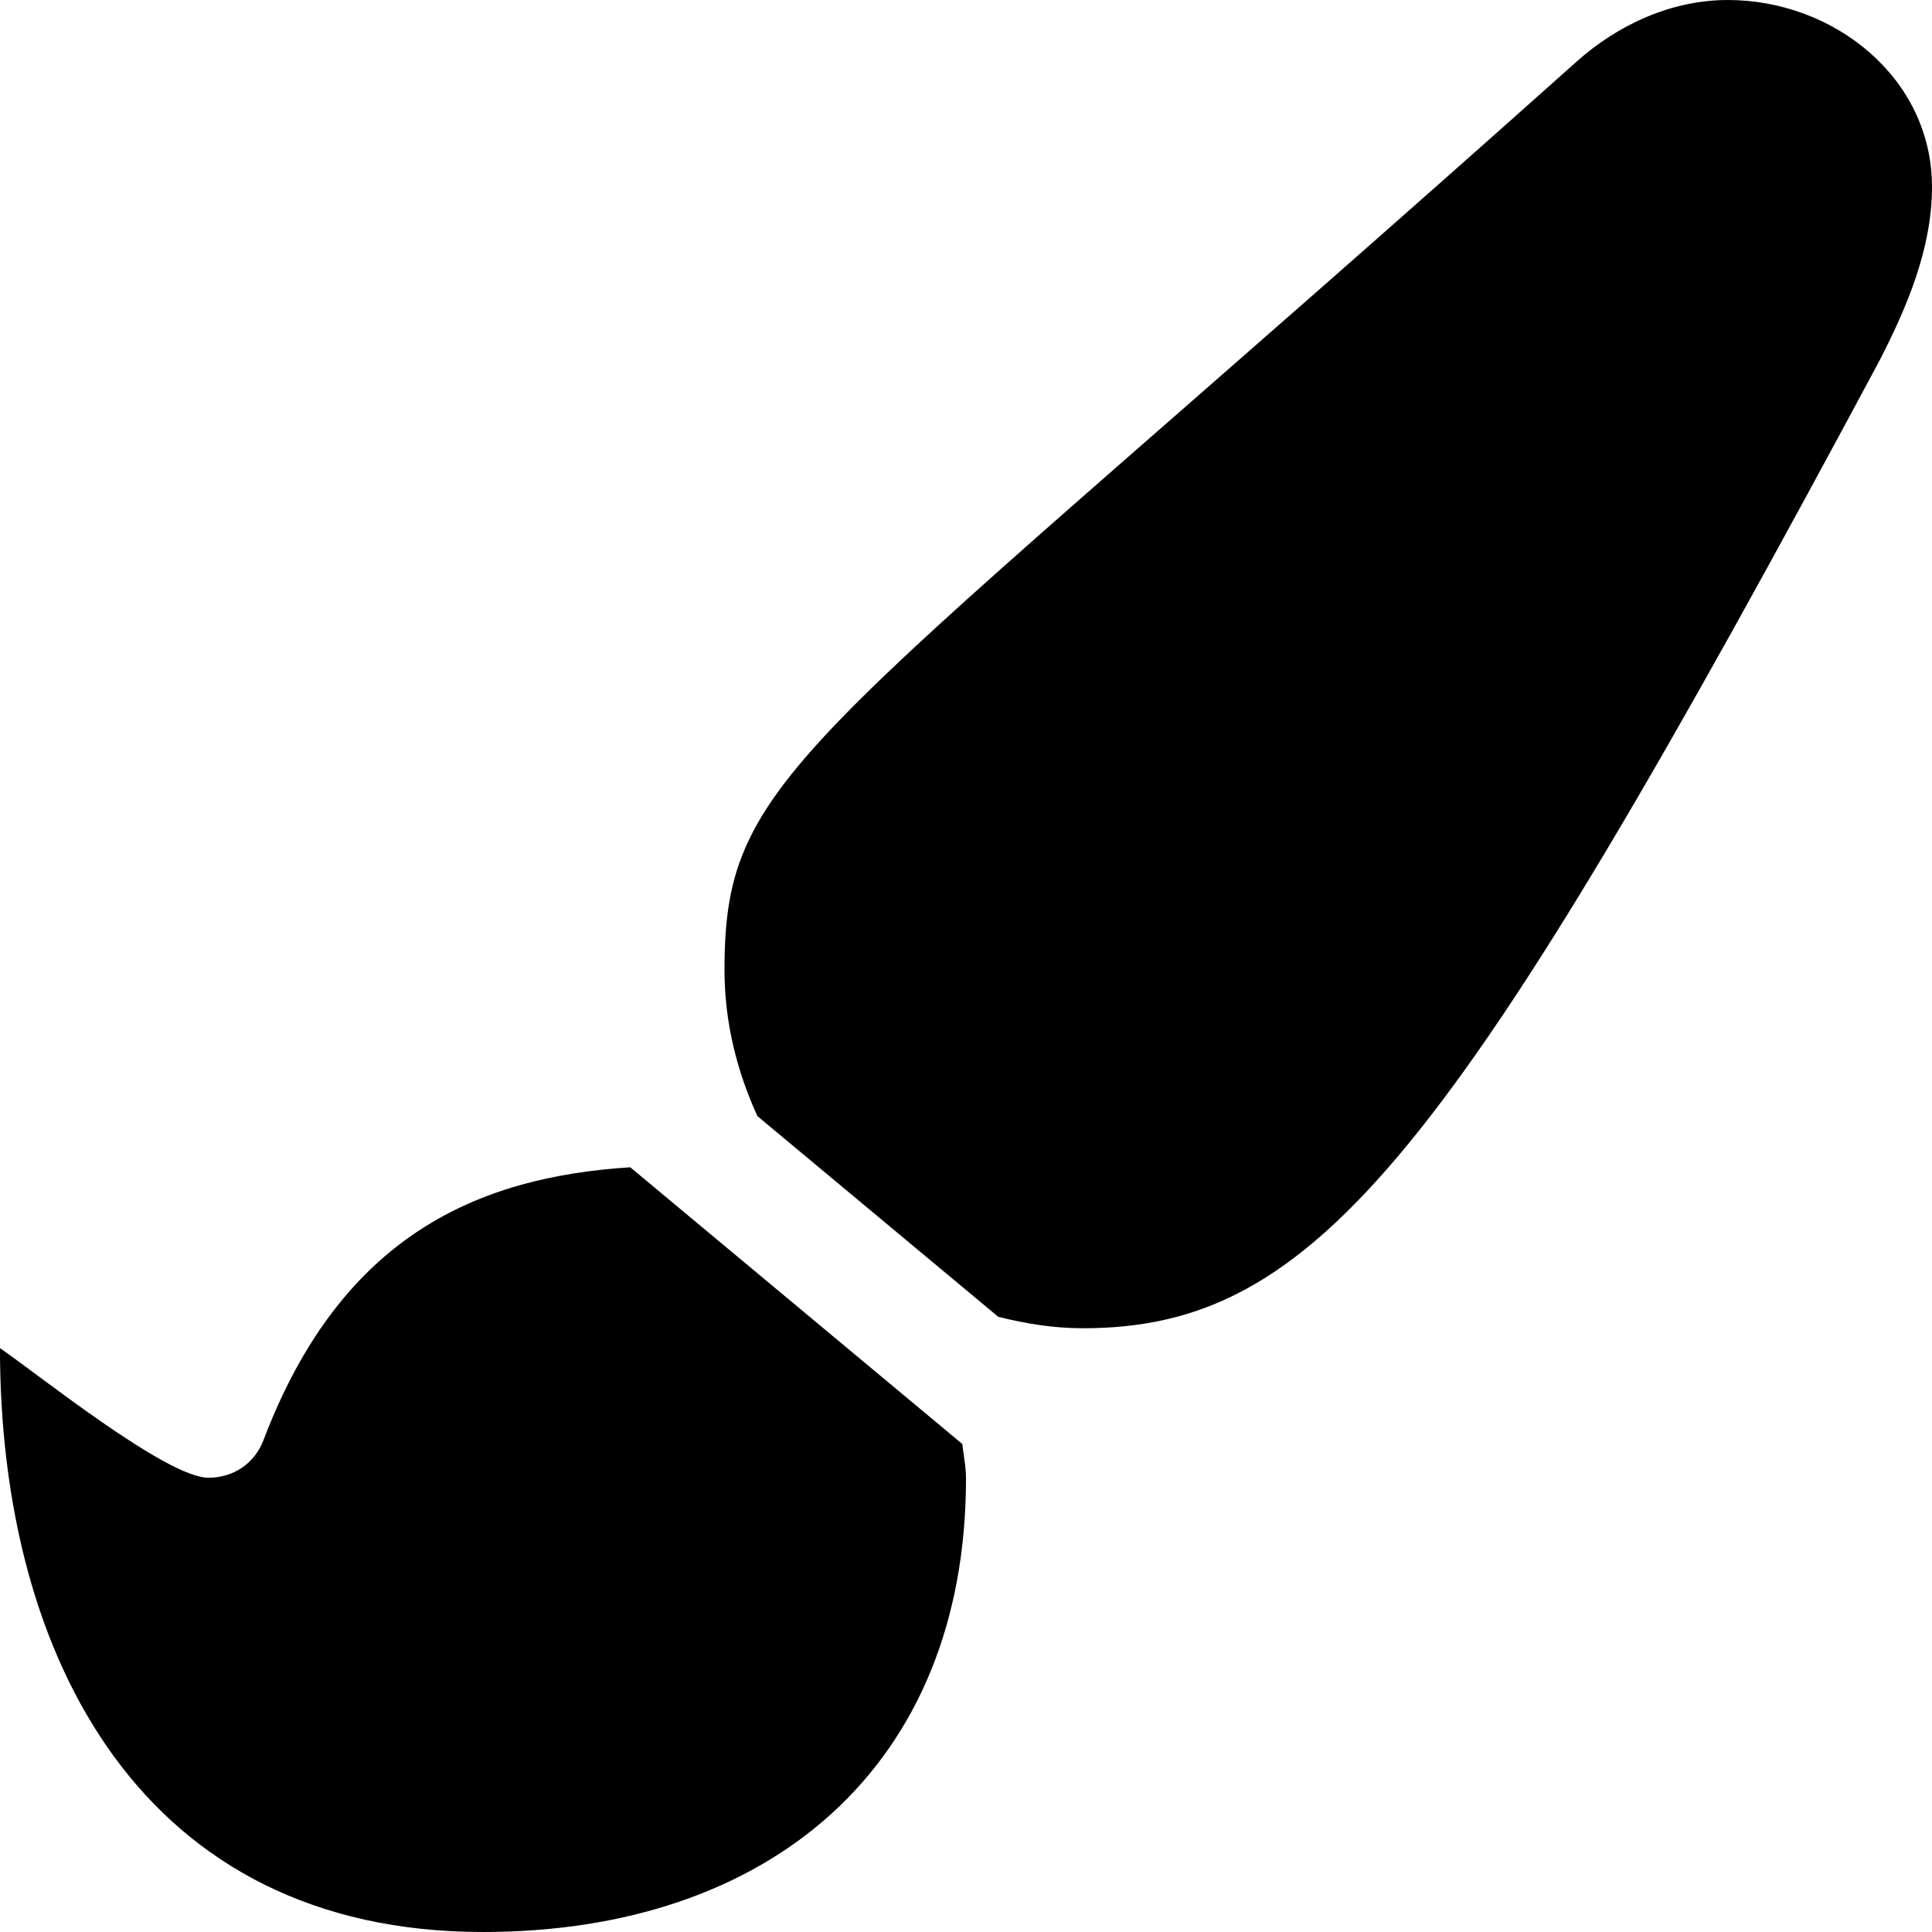
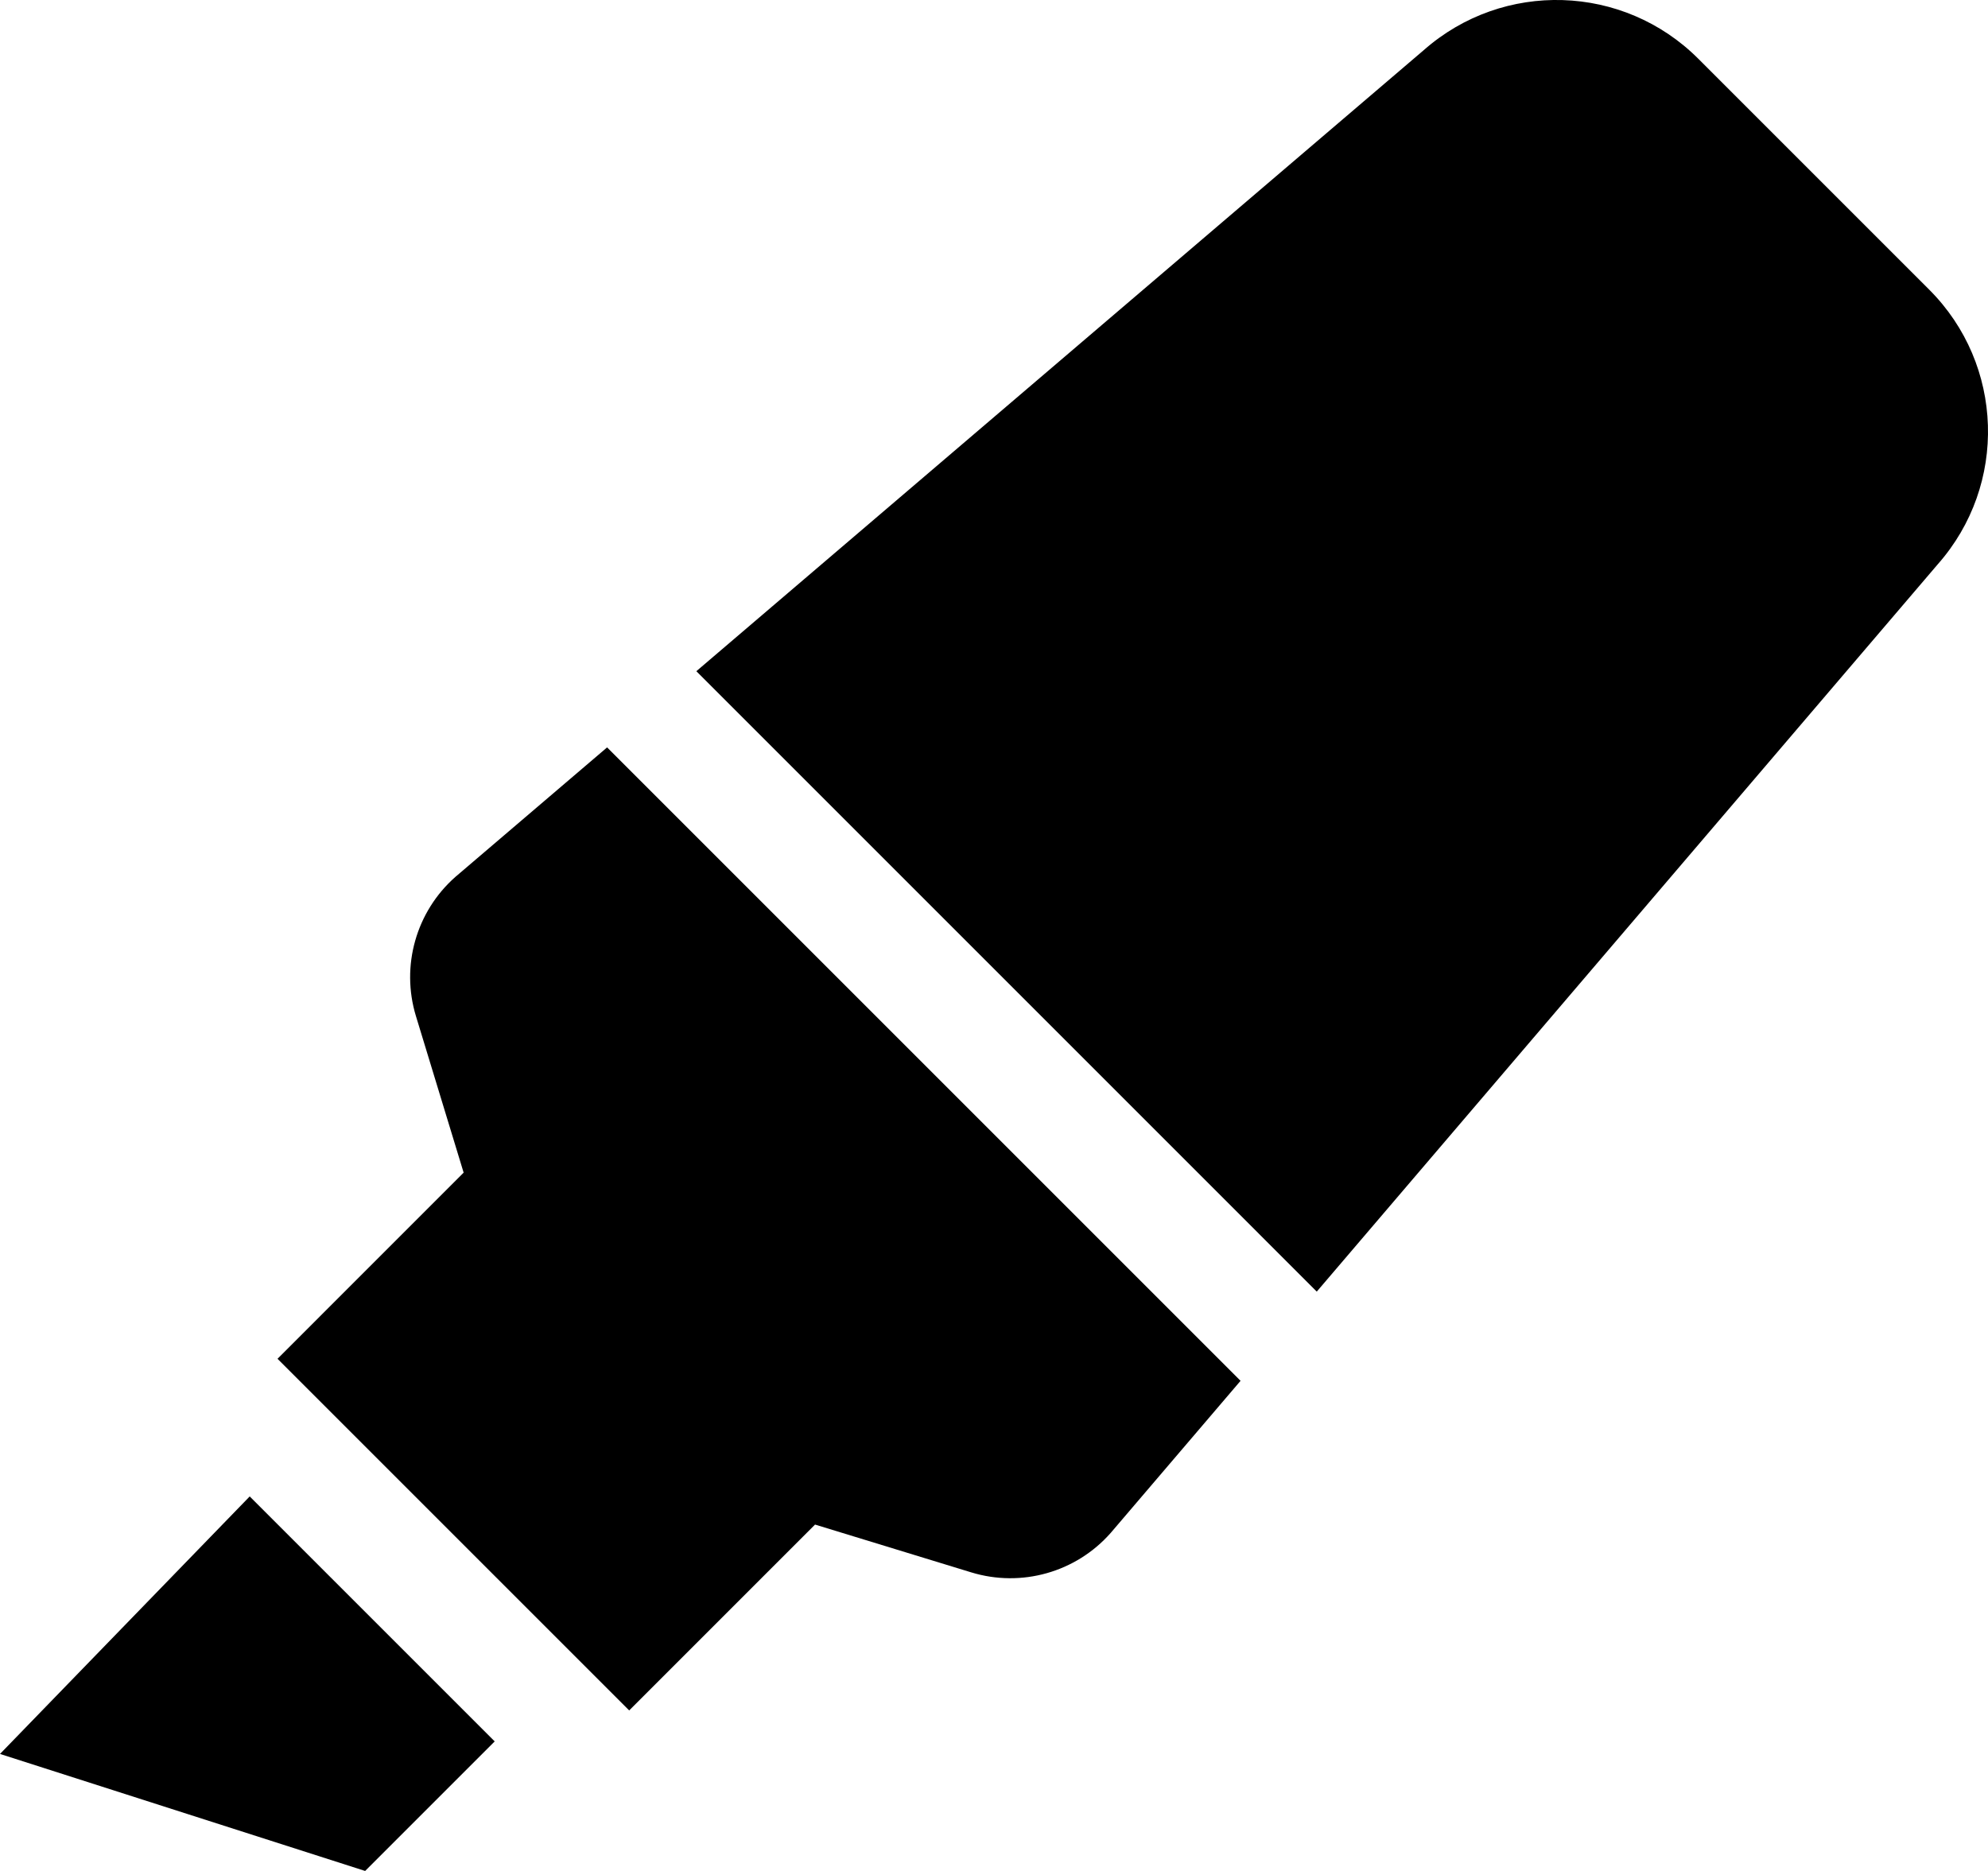
- <svg xmlns="http://www.w3.org/2000/svg" aria-hidden="true" focusable="false" data-prefix="fas" data-icon="paint-brush" class="svg-inline--fa fa-paint-brush fa-w-16" role="img" viewBox="0 0 512 512">
-   <path fill="currentColor" d="M167.02 309.34c-40.12 2.58-76.53 17.86-97.19 72.3-2.35 6.21-8 9.98-14.59 9.98-11.11 0-45.46-27.67-55.25-34.35C0 439.62 37.93 512 128 512c75.86 0 128-43.77 128-120.19 0-3.11-.65-6.08-.97-9.13l-88.01-73.34zM457.89 0c-15.16 0-29.37 6.71-40.21 16.45C213.27 199.05 192 203.34 192 257.09c0 13.7 3.25 26.76 8.73 38.7l63.82 53.18c7.21 1.8 14.64 3.03 22.39 3.03 62.11 0 98.11-45.47 211.16-256.46 7.38-14.35 13.9-29.85 13.9-45.99C512 20.64 486 0 457.89 0z" />
+ <svg xmlns="http://www.w3.org/2000/svg" aria-hidden="true" focusable="false" data-prefix="fas" data-icon="highlighter" class="svg-inline--fa fa-highlighter fa-w-17" role="img" viewBox="0 0 544 512">
+   <path fill="currentColor" d="M0 479.98L99.92 512l35.45-35.45-67.04-67.04L0 479.98zm124.61-240.01a36.592 36.592 0 0 0-10.79 38.1l13.05 42.83-50.93 50.94 96.23 96.23 50.86-50.86 42.74 13.08c13.73 4.2 28.65-.01 38.15-10.78l35.55-41.64-173.34-173.34-41.52 35.44zm403.31-160.7l-63.2-63.2c-20.49-20.49-53.38-21.52-75.12-2.35L190.55 183.68l169.77 169.78L530.27 154.4c19.18-21.74 18.15-54.63-2.35-75.13z" />
</svg>
